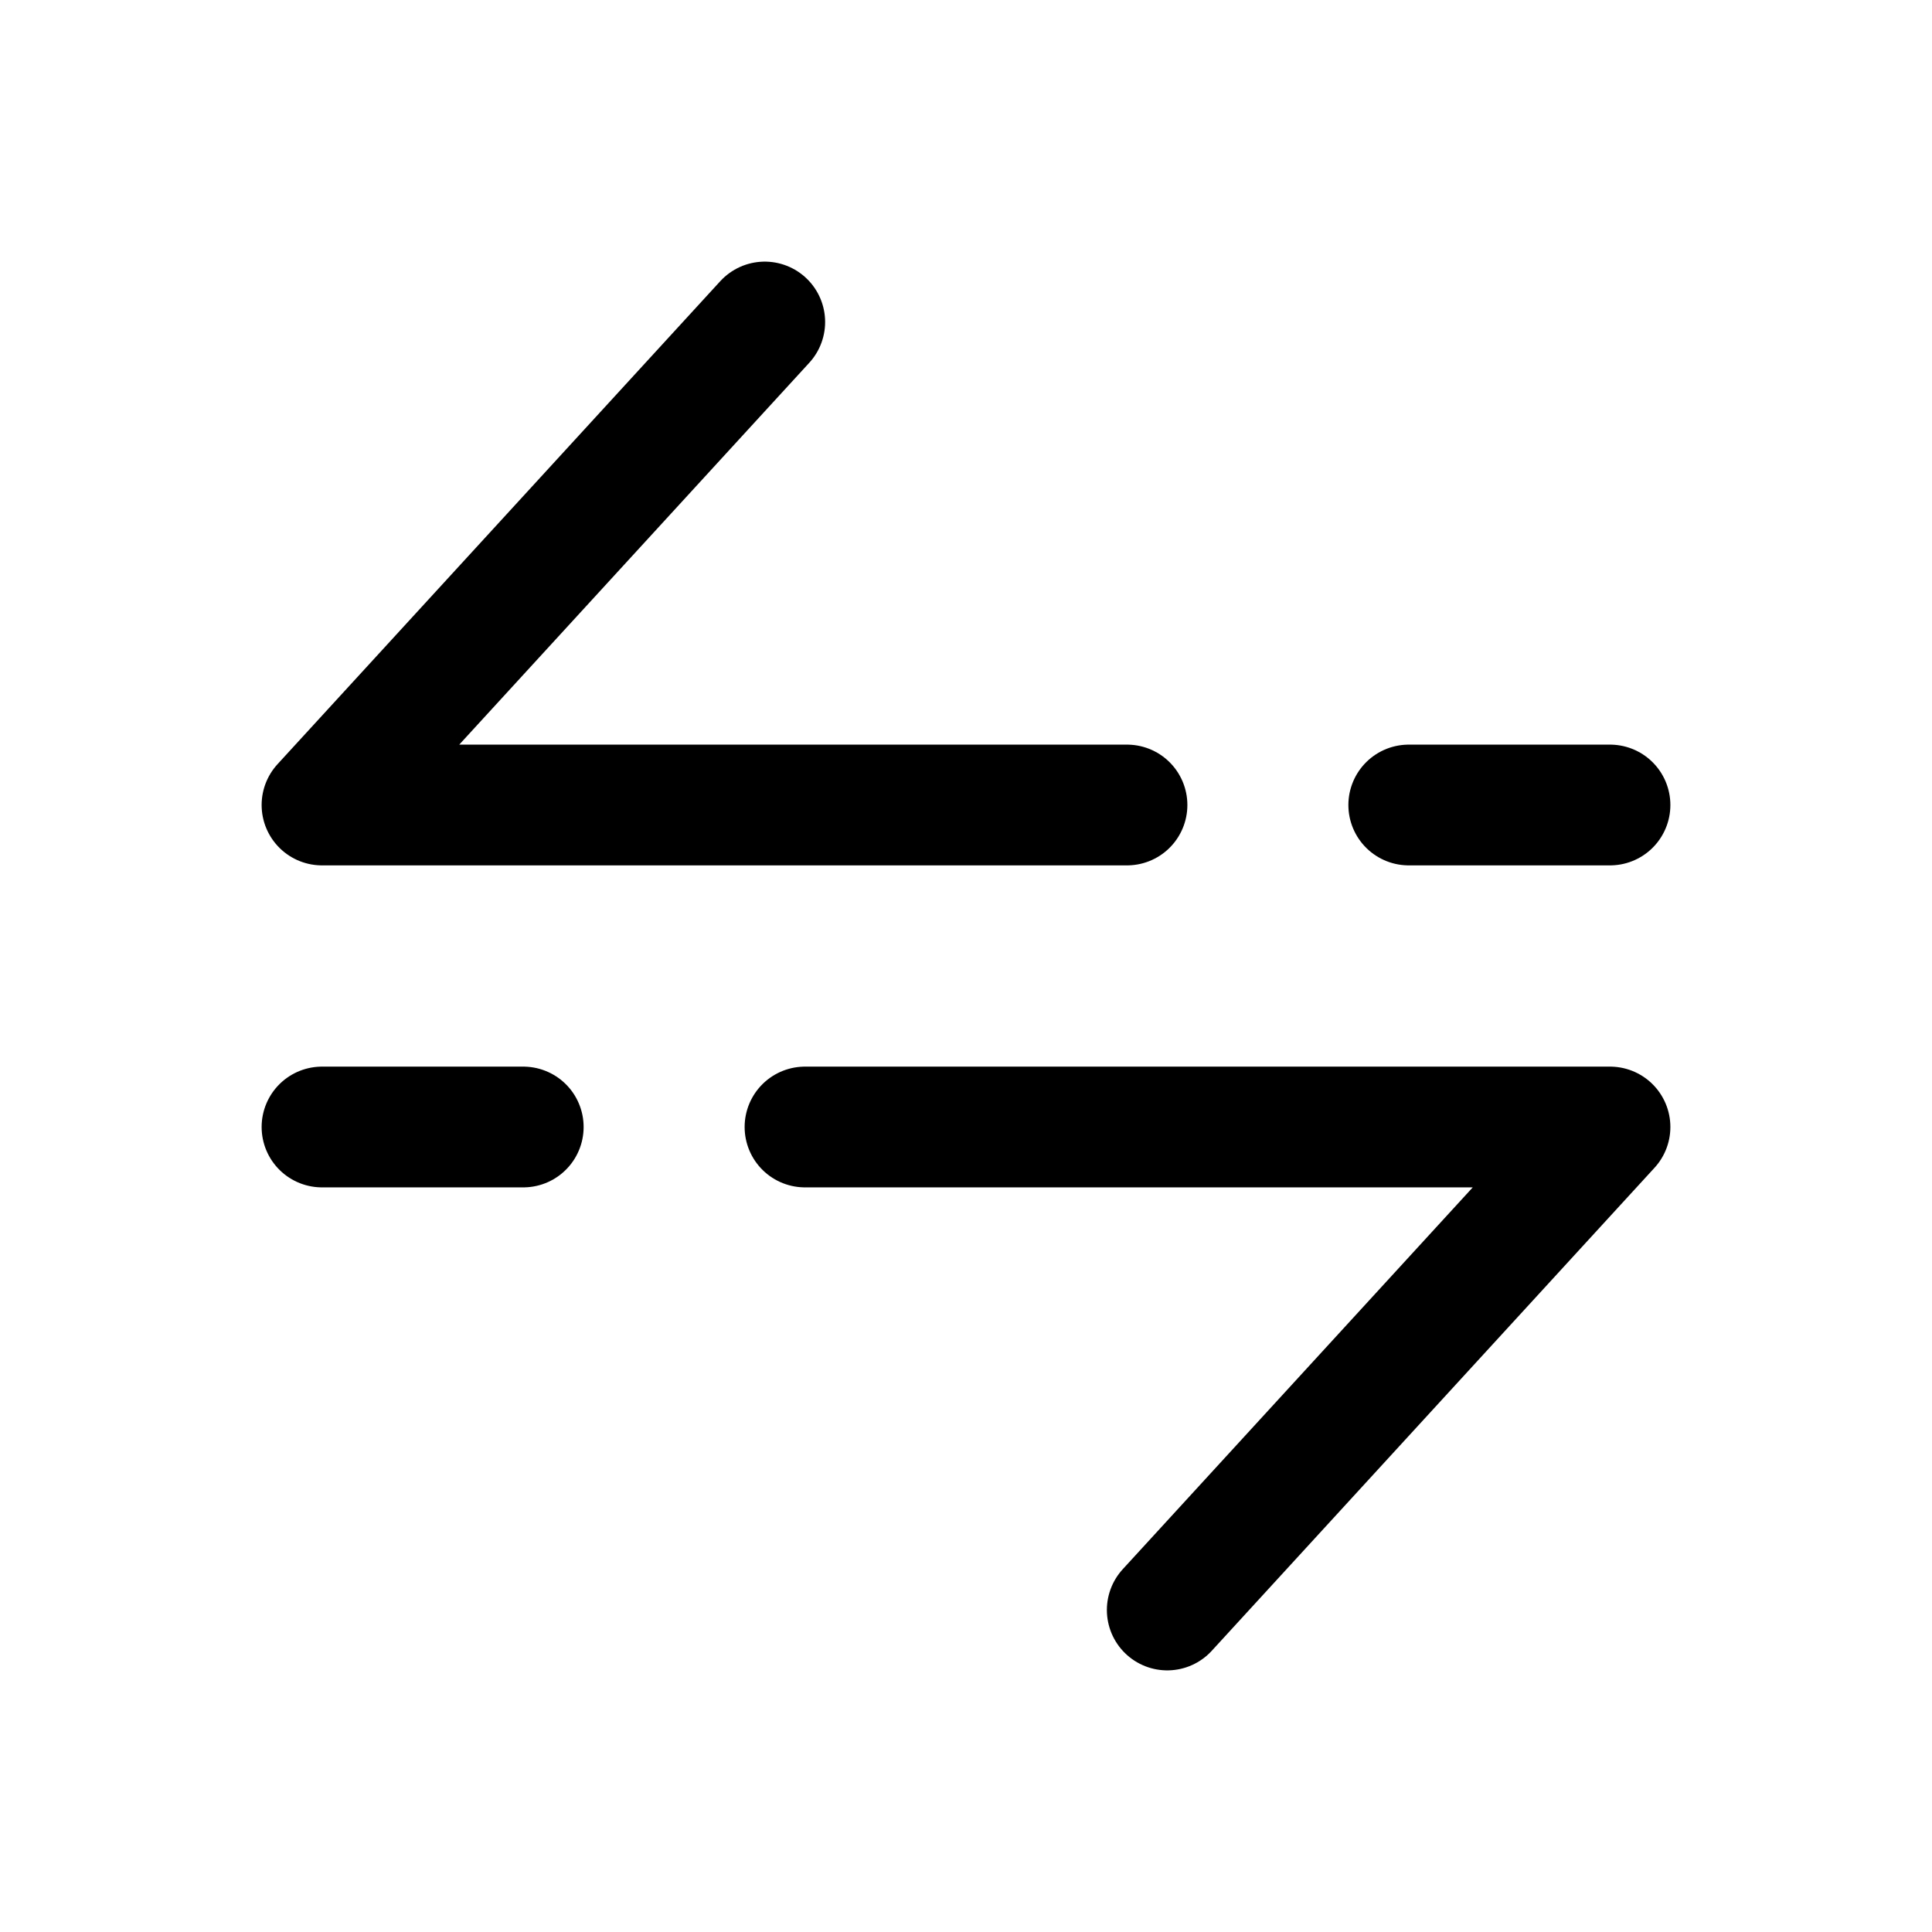
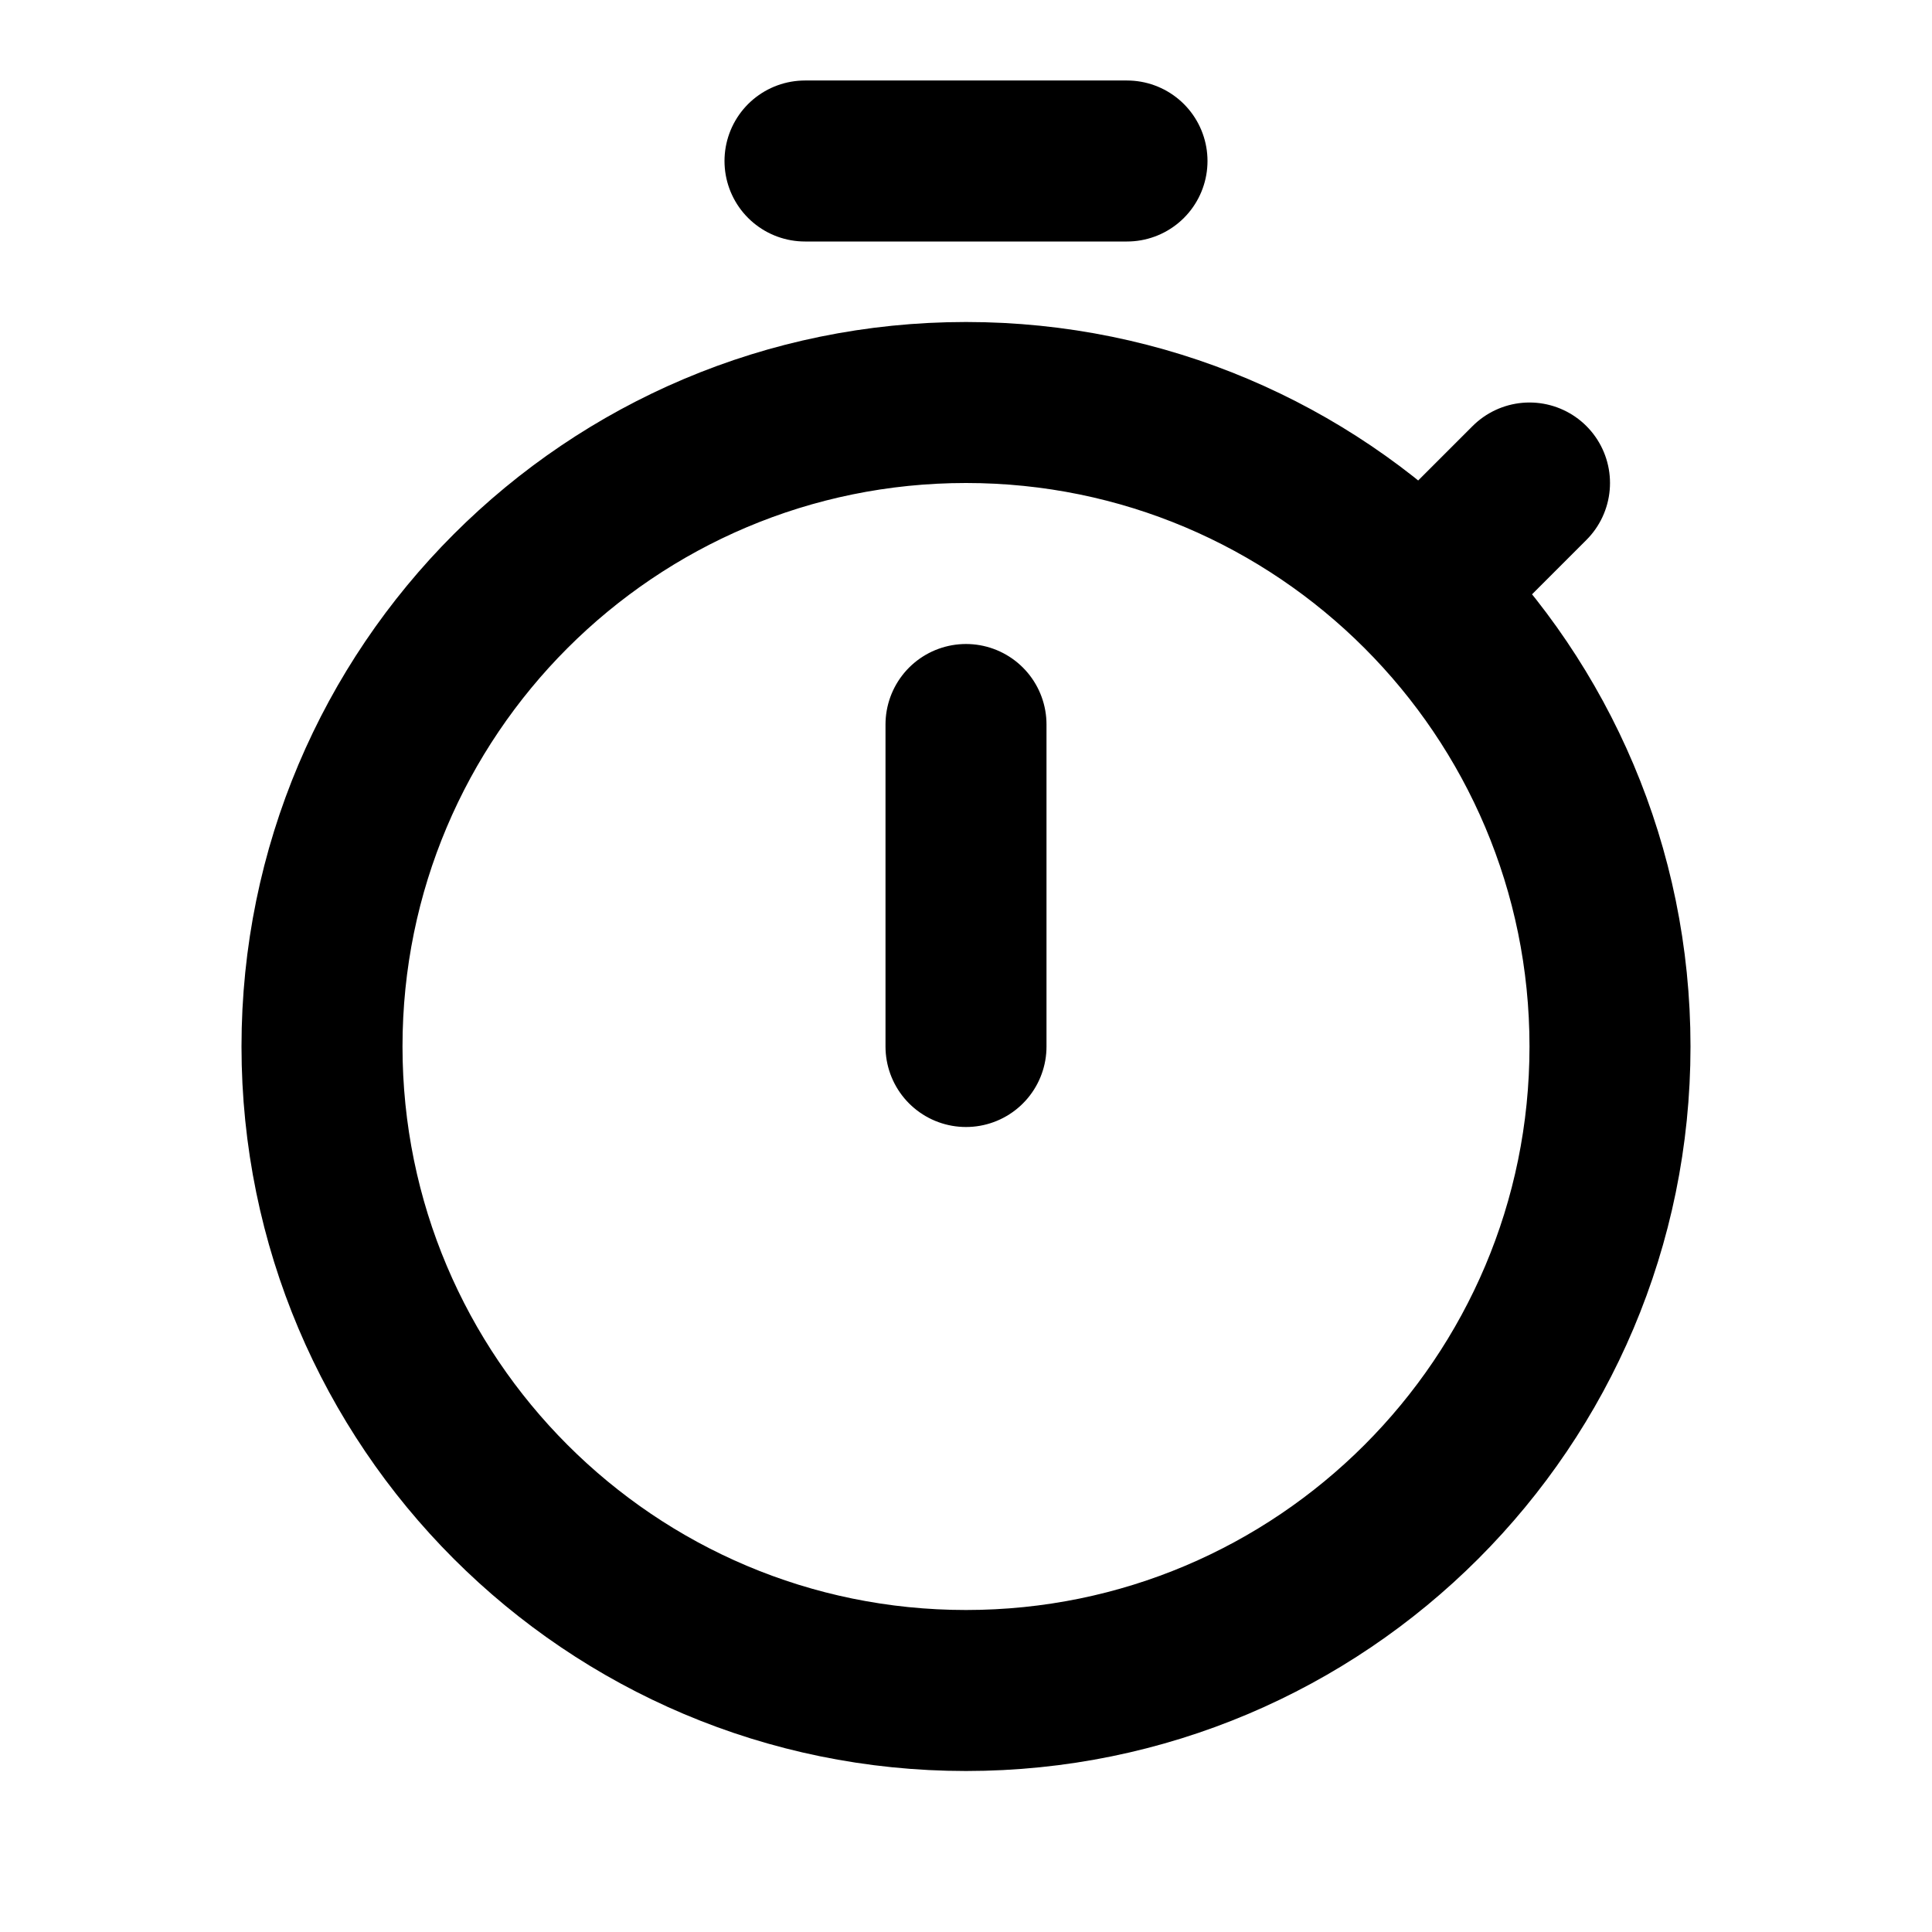
<svg xmlns="http://www.w3.org/2000/svg" width="800px" height="800px" viewBox="0 0 24 24" fill="none">
-   <g id="SVGRepo_bgCarrier" stroke-width="0" />
-   <g id="SVGRepo_tracerCarrier" stroke-linecap="round" stroke-linejoin="round" />
-   <g id="SVGRepo_iconCarrier">
-     <path d="M9.5 4L4 10L14 10M20 10L17.5 10" stroke="#000000" stroke-width="1.5" stroke-linecap="round" stroke-linejoin="round" />
-     <path d="M14.5 20L20 14L10 14M4 14L6.5 14" stroke="#000000" stroke-width="1.5" stroke-linecap="round" stroke-linejoin="round" />
-   </g>
+   <path d="M12 9V13M10 2H14M17.657 7.343L19 6M12 21C16.418 21 20 17.418 20 13C20 8.582 16.418 5 12 5C7.582 5 4 8.582 4 13C4 17.418 7.582 21 12 21Z" stroke="#000000" stroke-width="2" stroke-linecap="round" stroke-linejoin="round" />
</svg>
